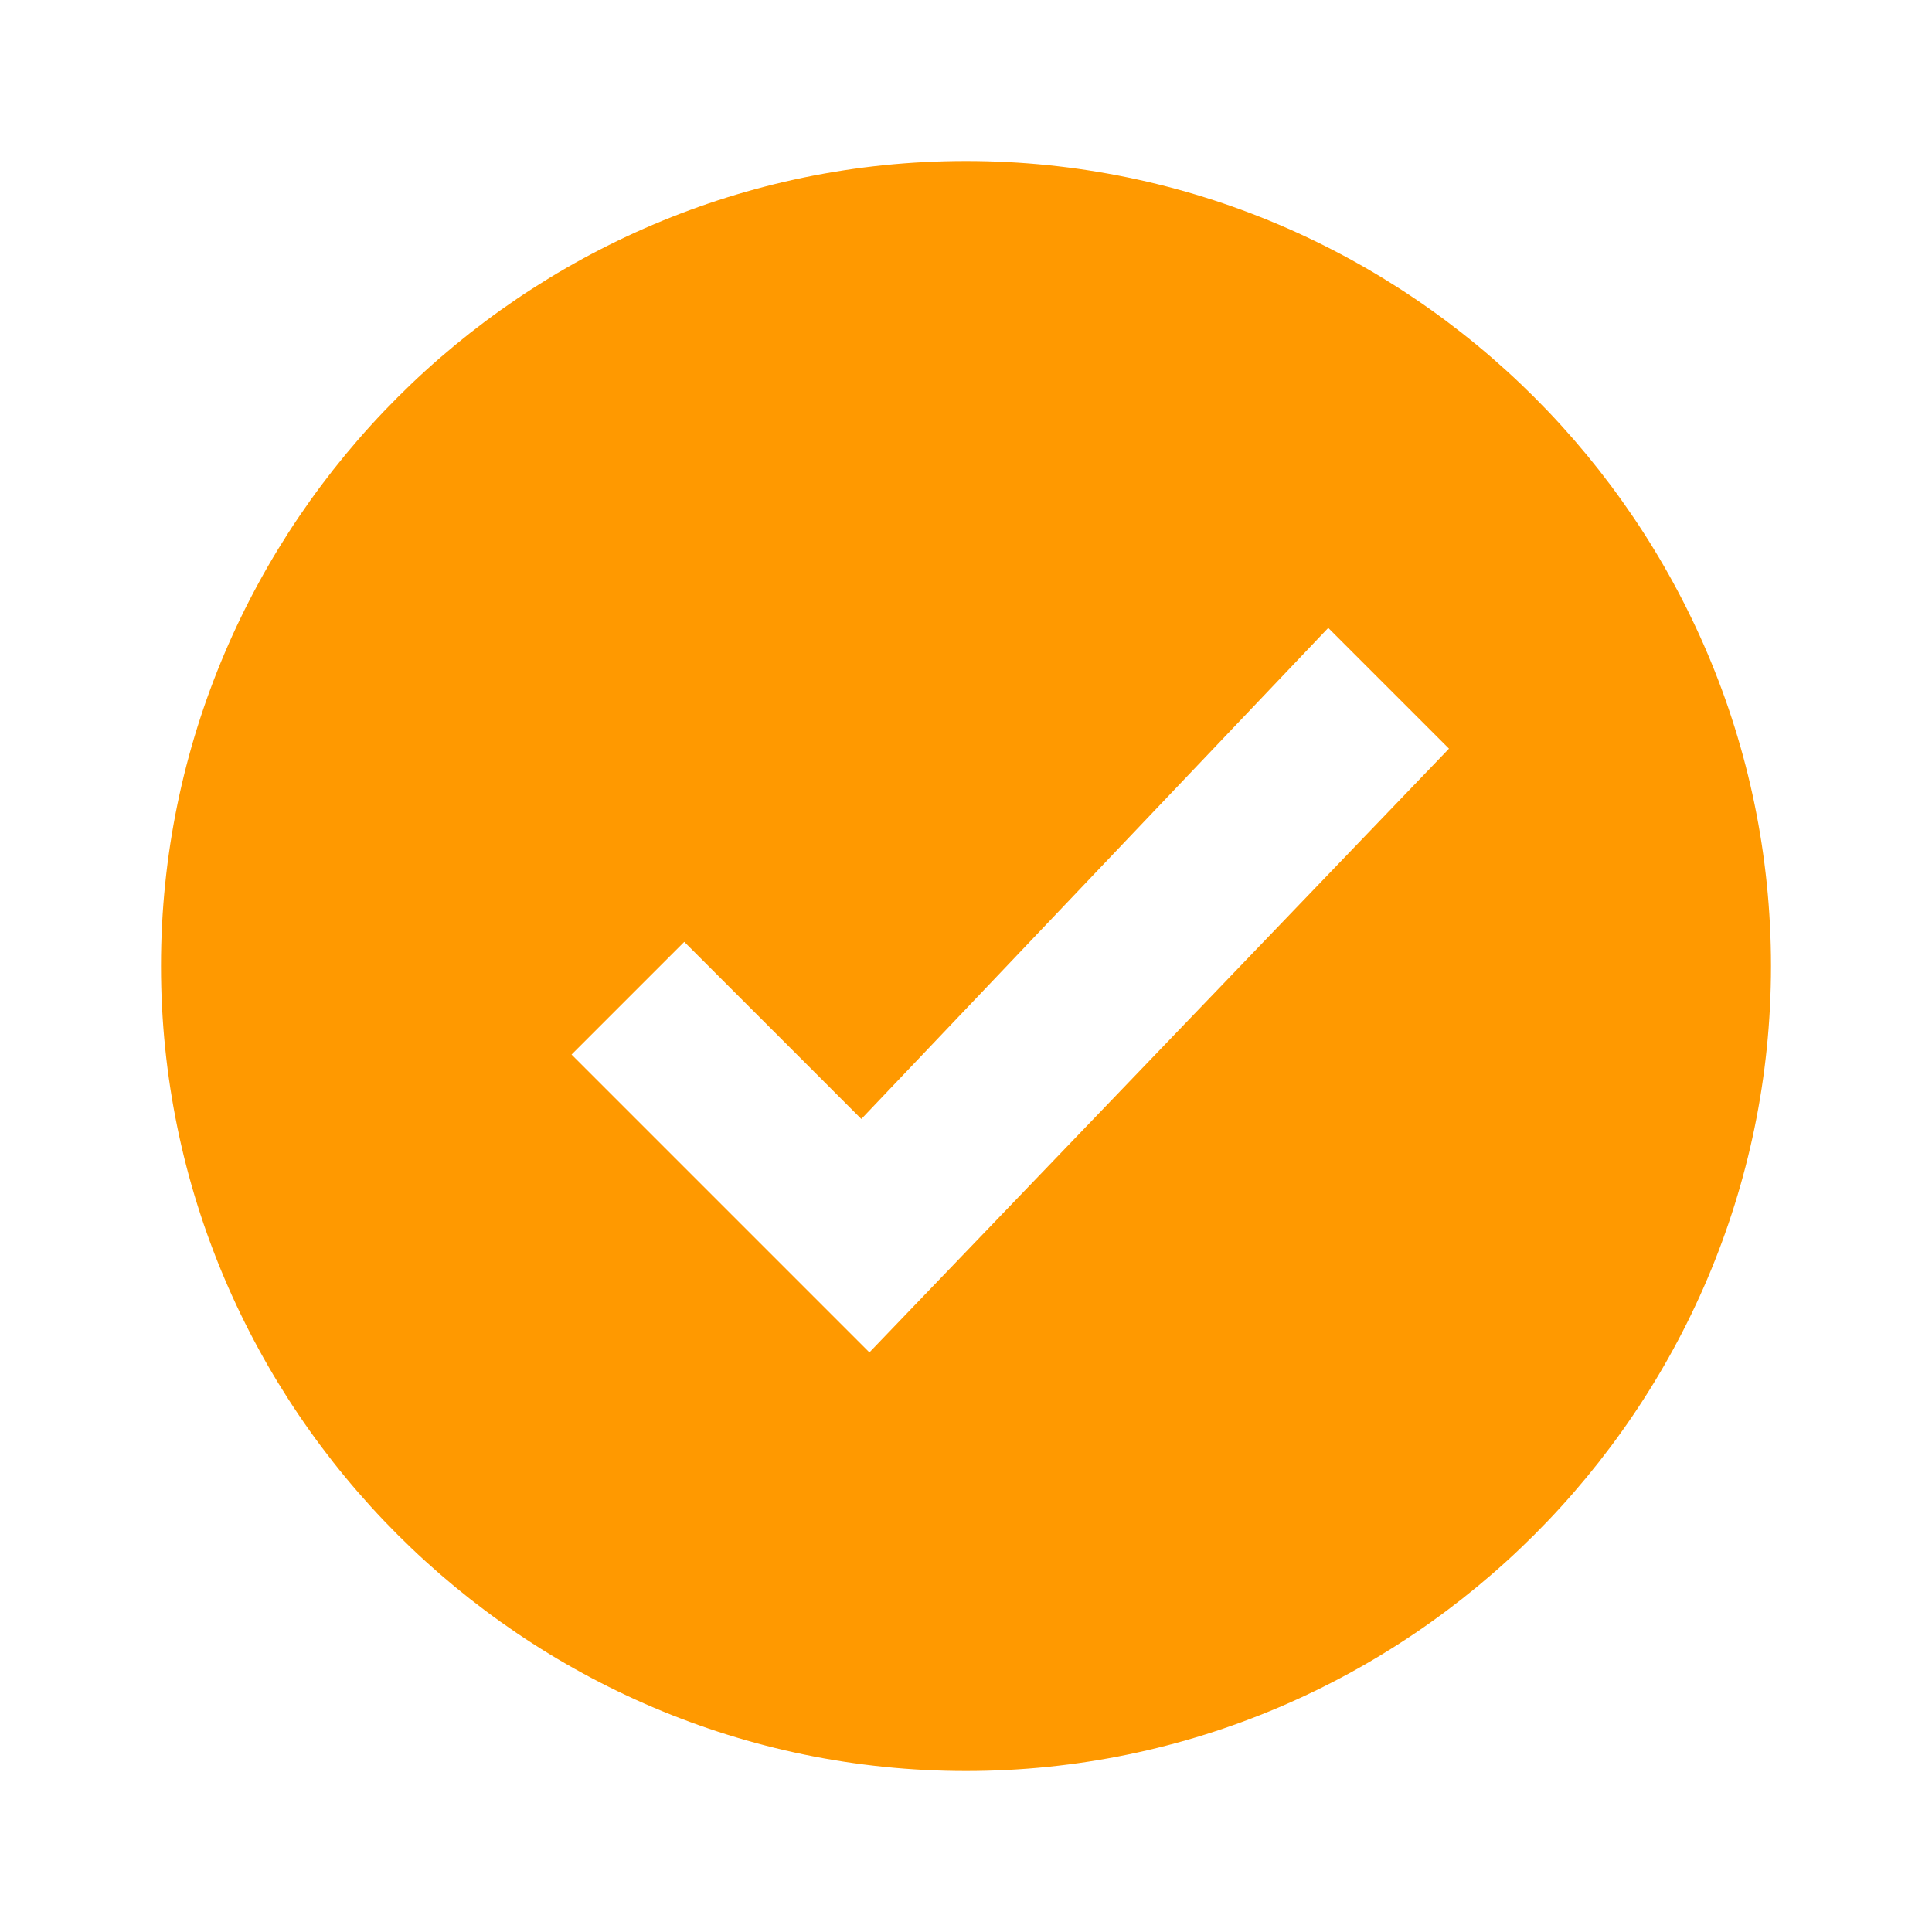
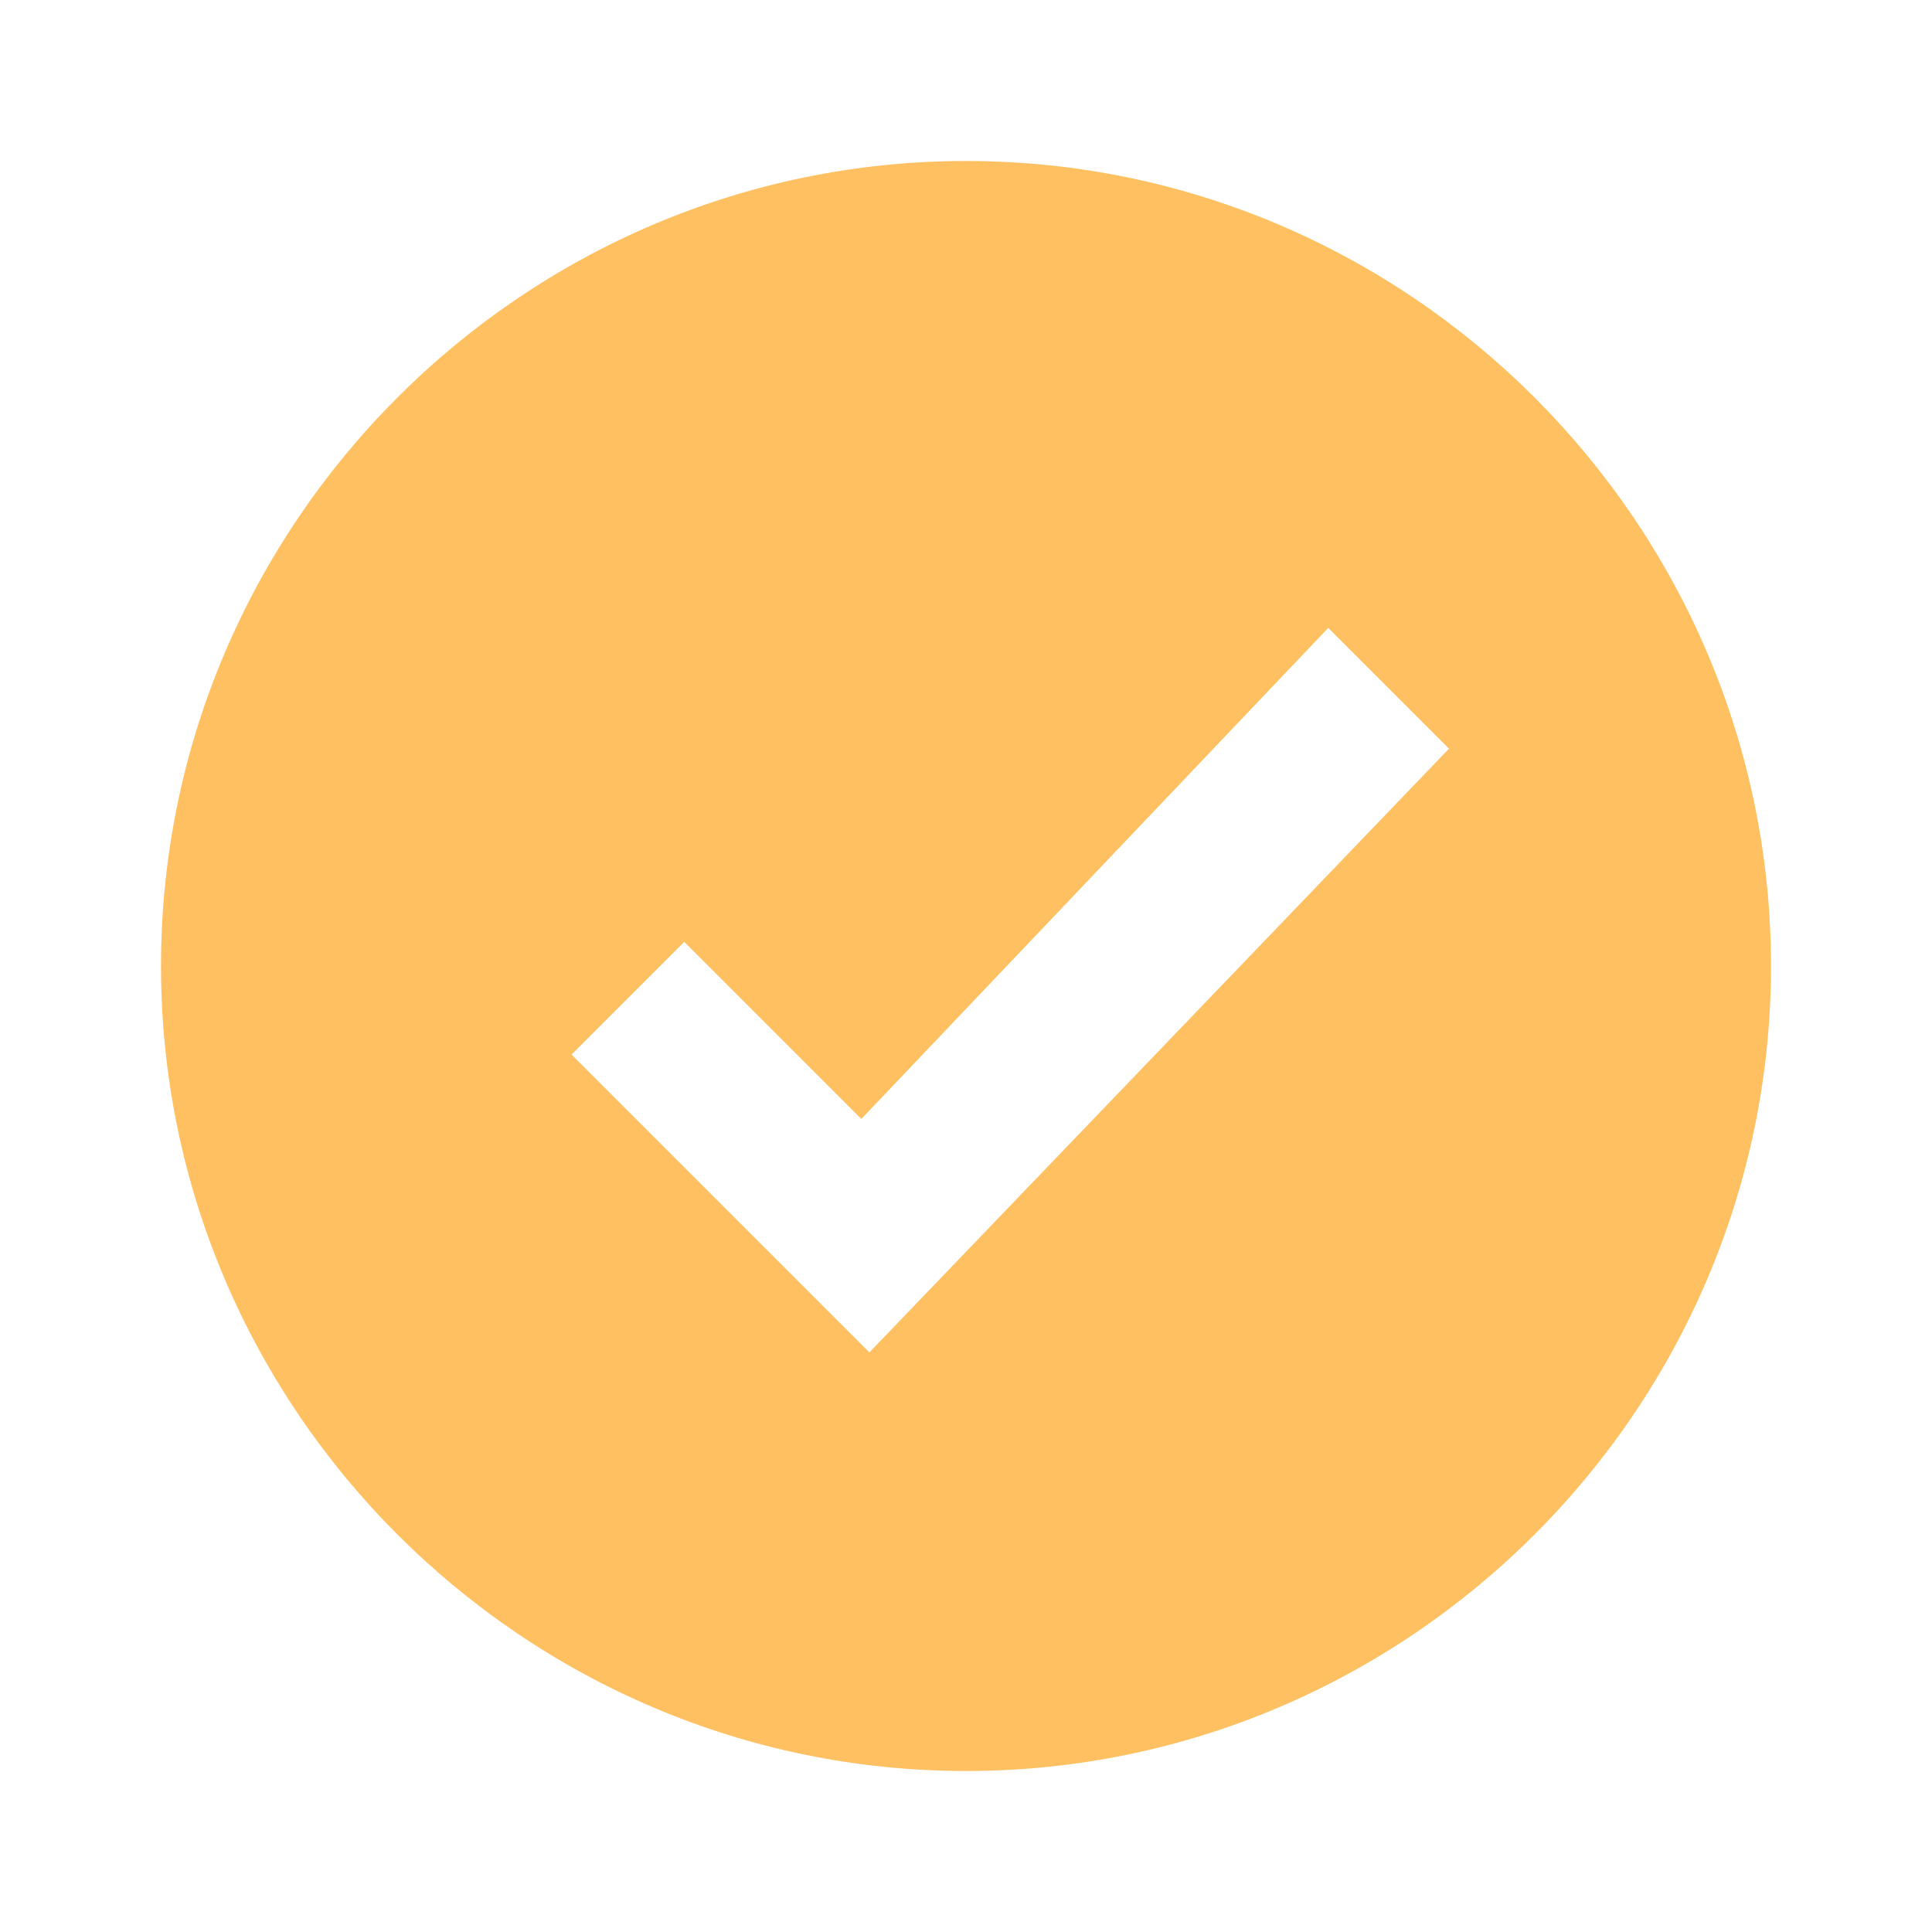
- <svg xmlns="http://www.w3.org/2000/svg" fill="#ff9900" version="1.1" id="Layer_1" viewBox="0 0 24 24" xml:space="preserve" width="800px" height="800px">
+ <svg xmlns="http://www.w3.org/2000/svg" fill="#ffc062" version="1.1" id="Layer_1" viewBox="0 0 24 24" xml:space="preserve" width="800px" height="800px">
  <g id="SVGRepo_bgCarrier" stroke-width="0" />
  <g id="SVGRepo_tracerCarrier" stroke-linecap="round" stroke-linejoin="round" />
  <g id="SVGRepo_iconCarrier">
    <style type="text/css"> .st0{fill:none;} </style>
    <path d="M12,2C6.5,2,2,6.5,2,12s4.5,10,10,10s10-4.5,10-10S17.5,2,12,2z M10.8,16.8l-3.7-3.7l1.4-1.4l2.2,2.2l5.8-6.1L18,9.3 L10.8,16.8z" />
    <rect class="st0" width="24" height="24" />
  </g>
</svg>
